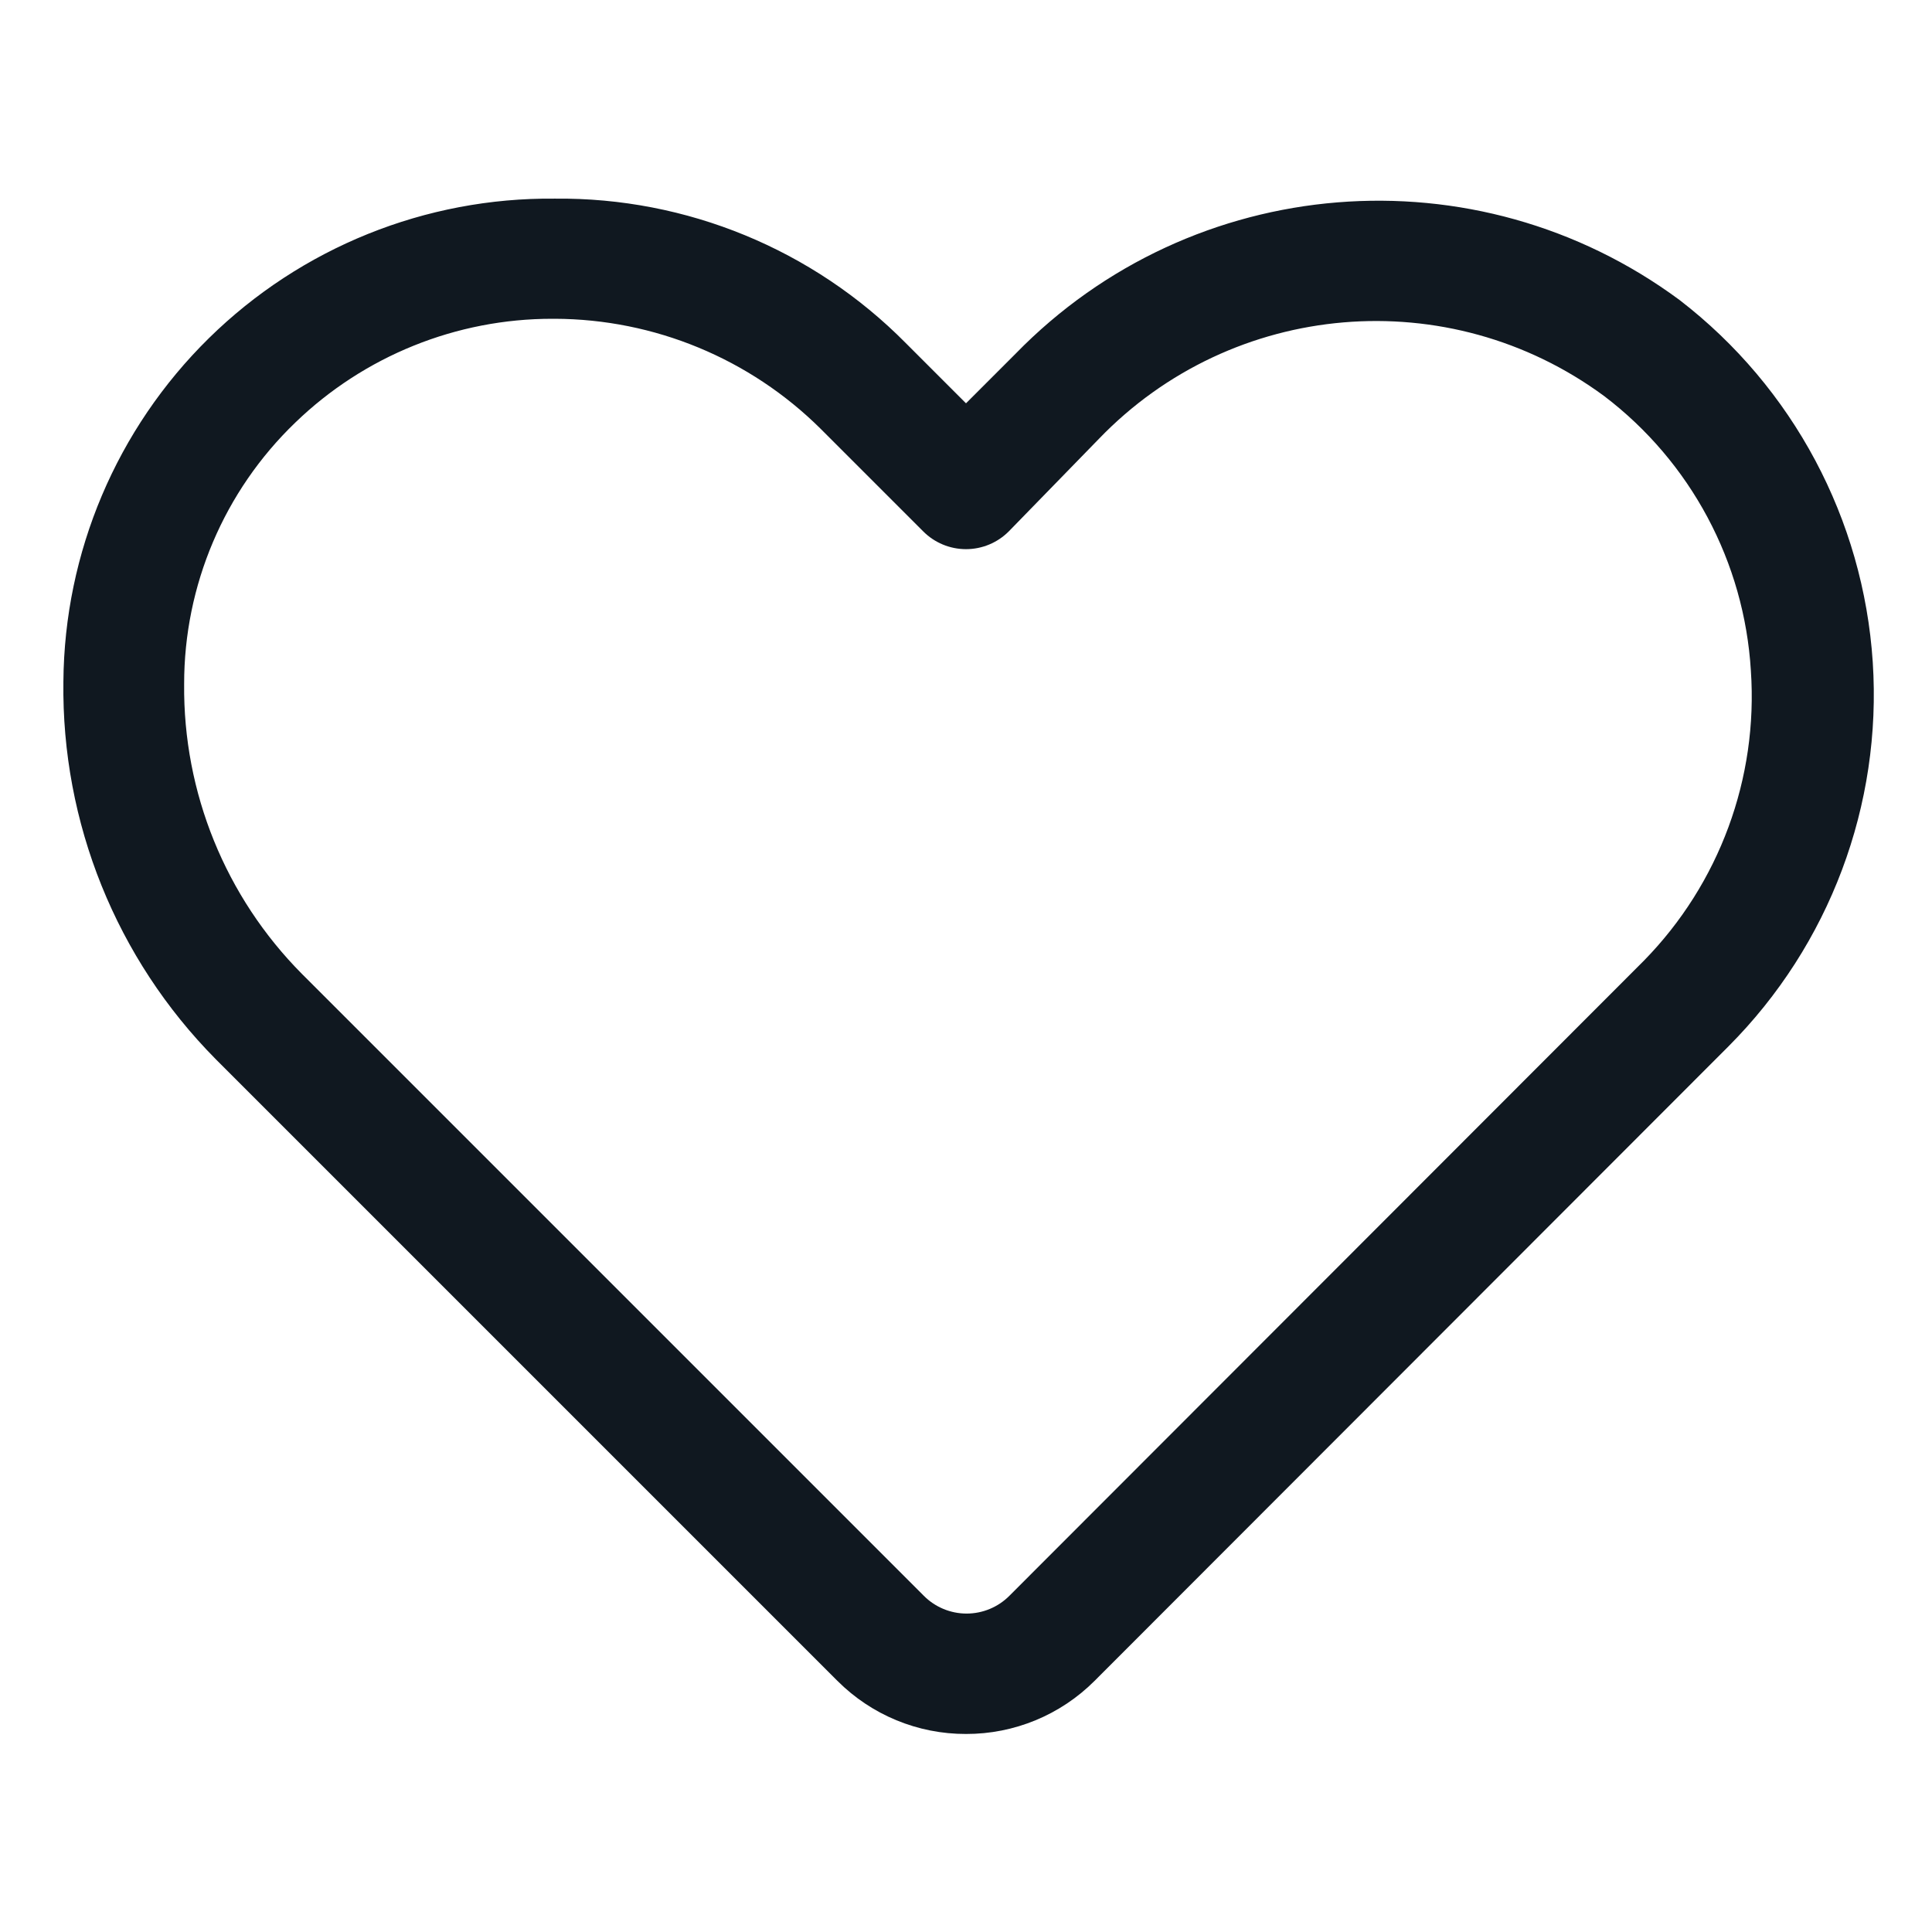
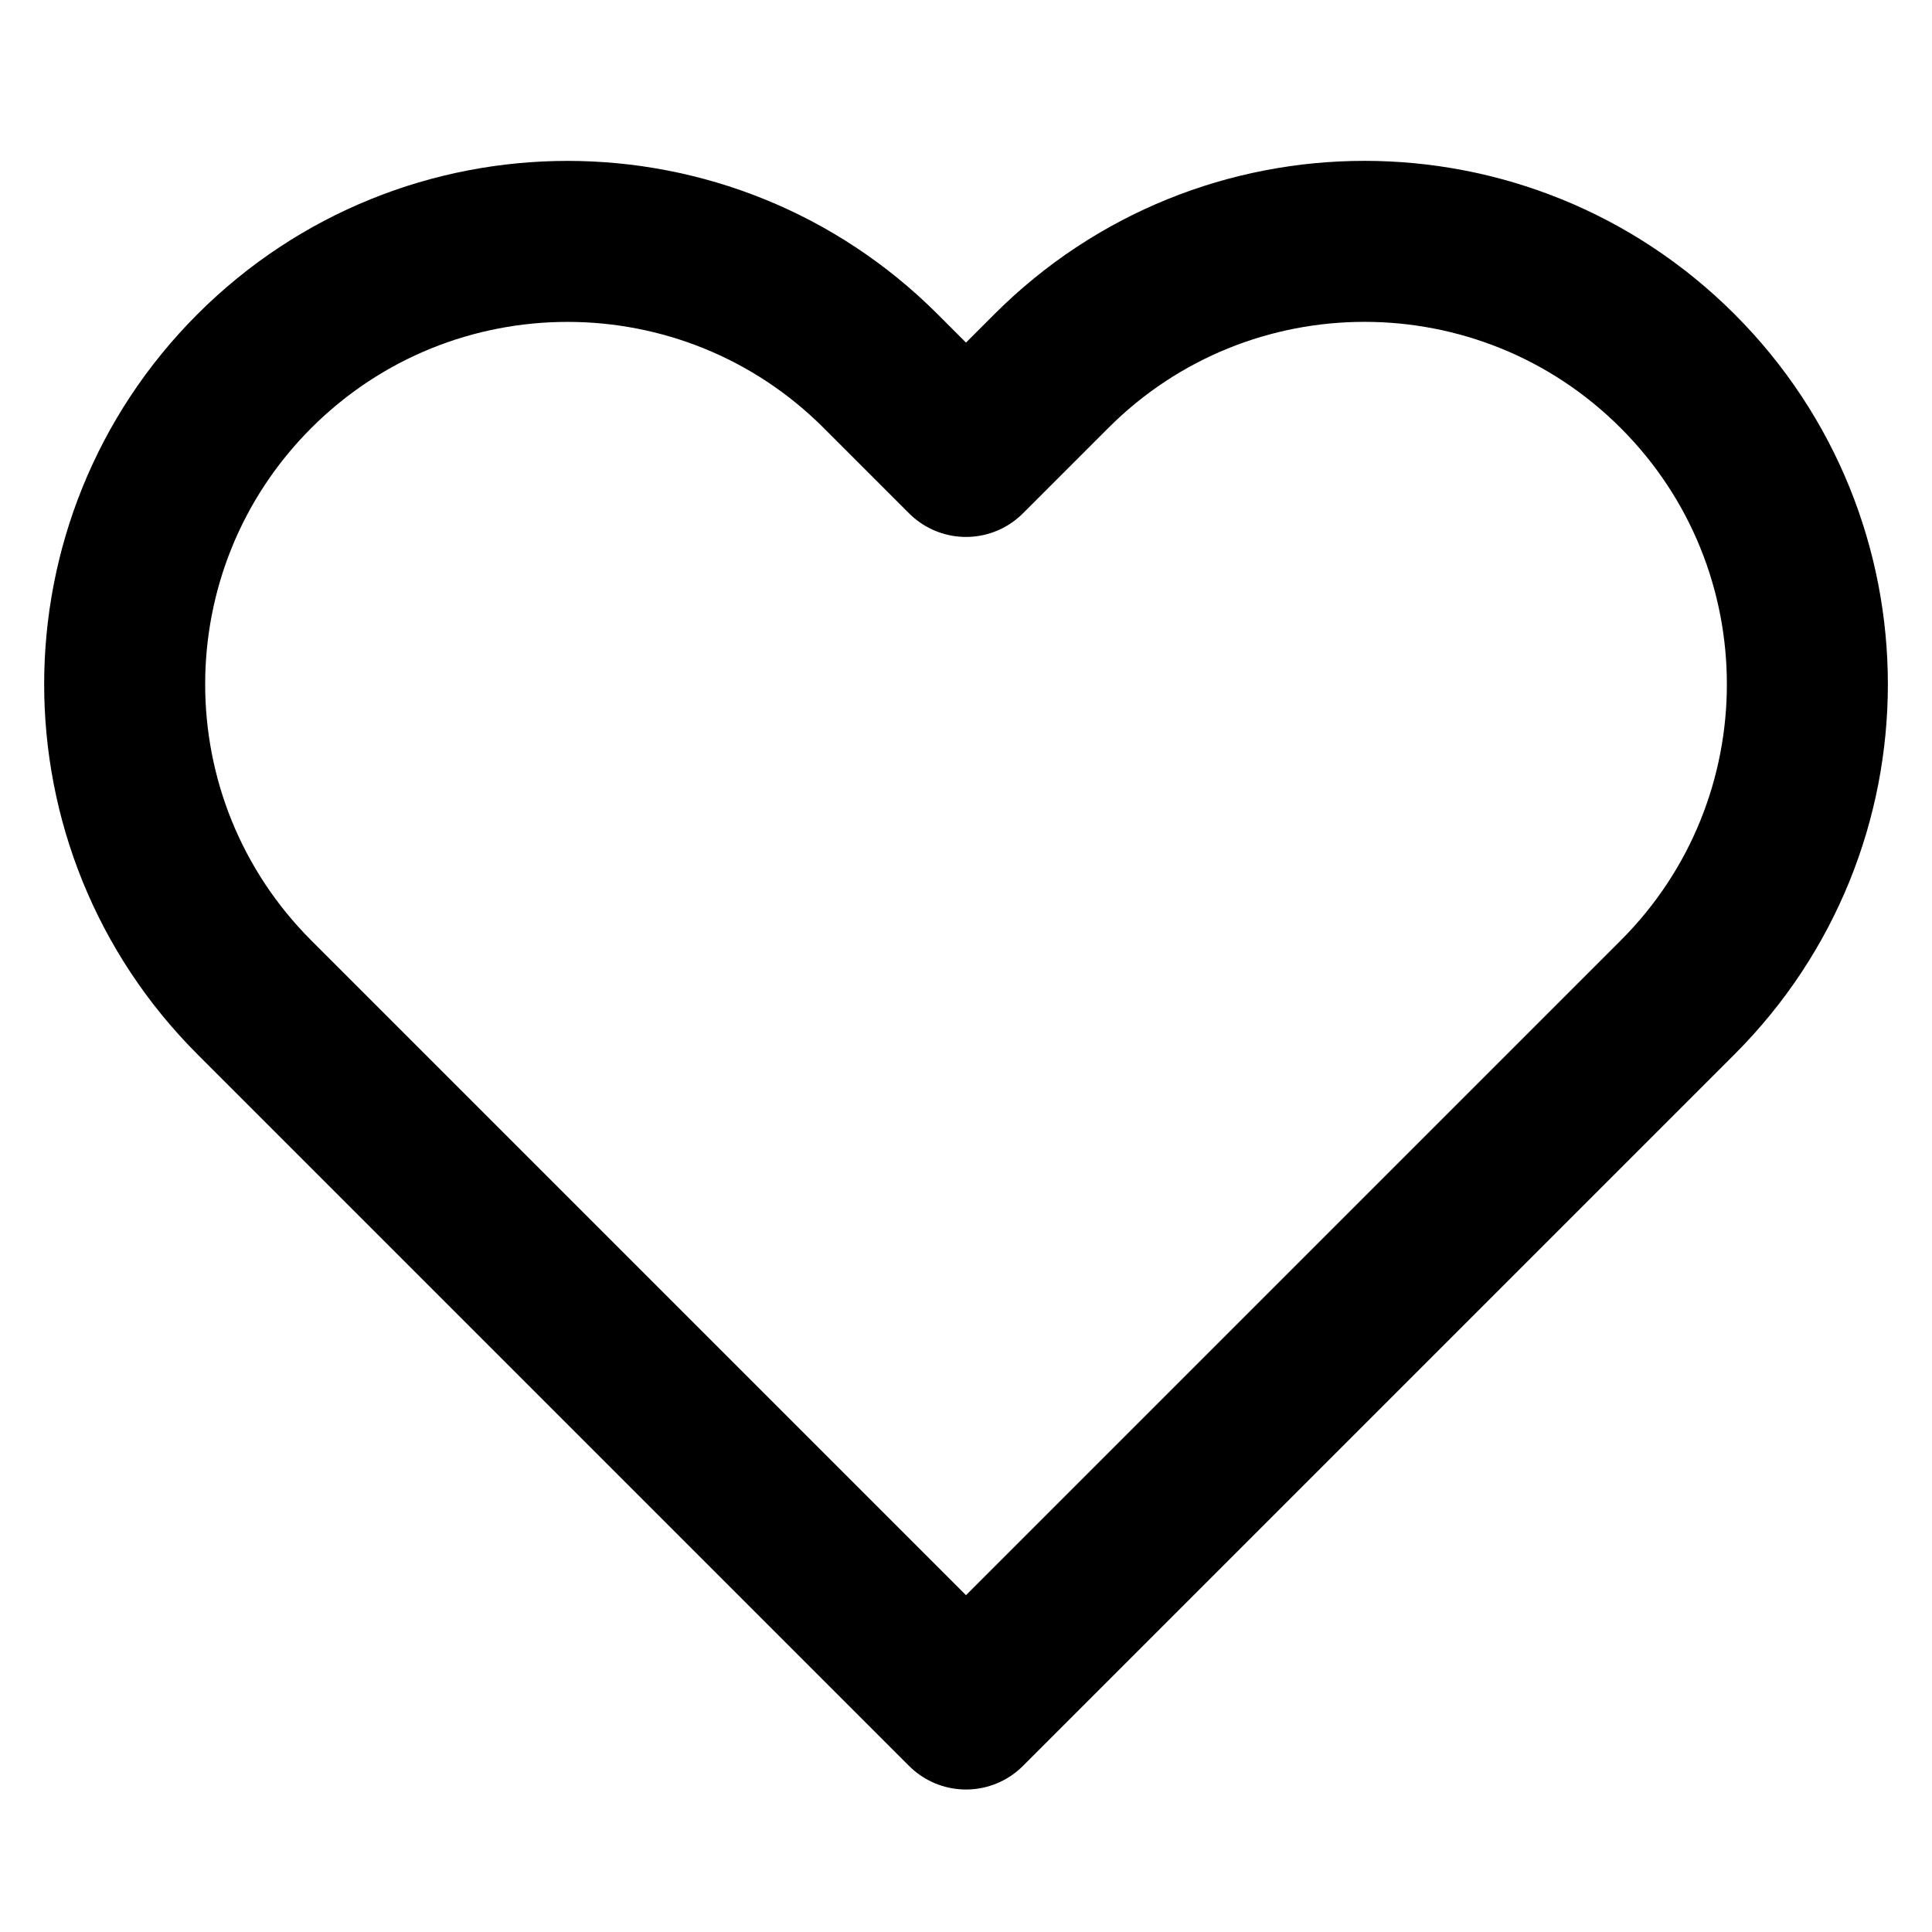
- <svg xmlns="http://www.w3.org/2000/svg" viewBox="0 0 32 32">
-   <defs>
-     <style>.cls-1{fill:#101820;}</style>
-   </defs>
-   <g data-name="Layer 54" id="Layer_54">
-     <path class="cls-1" d="M16,28.72a3,3,0,0,1-2.13-.88L3.57,17.54a8.72,8.72,0,0,1-2.52-6.25,8.06,8.06,0,0,1,8.14-8A8.06,8.06,0,0,1,15,5.68l1,1,.82-.82h0a8.39,8.39,0,0,1,11-.89,8.25,8.25,0,0,1,.81,12.36L18.13,27.84A3,3,0,0,1,16,28.72ZM9.15,5.28A6.12,6.12,0,0,0,4.89,7a6,6,0,0,0-1.84,4.33A6.72,6.72,0,0,0,5,16.13l10.3,10.3a1,1,0,0,0,1.42,0L27.23,15.91A6.25,6.25,0,0,0,29,11.11a6.18,6.18,0,0,0-2.43-4.55,6.37,6.37,0,0,0-8.37.71L16.71,8.8a1,1,0,0,1-1.42,0l-1.7-1.7a6.28,6.28,0,0,0-4.4-1.82Z" />
-   </g>
+ <svg xmlns="http://www.w3.org/2000/svg" class="feather feather-heart" fill="none" height="24" stroke="currentColor" stroke-linecap="round" stroke-linejoin="round" stroke-width="2" viewBox="0 0 24 24" width="24">
+   <path d="M20.84 4.61a5.5 5.5 0 0 0-7.78 0L12 5.67l-1.06-1.06a5.5 5.5 0 0 0-7.78 7.78l1.06 1.06L12 21.23l7.78-7.78 1.06-1.06a5.5 5.5 0 0 0 0-7.78z" />
</svg>
